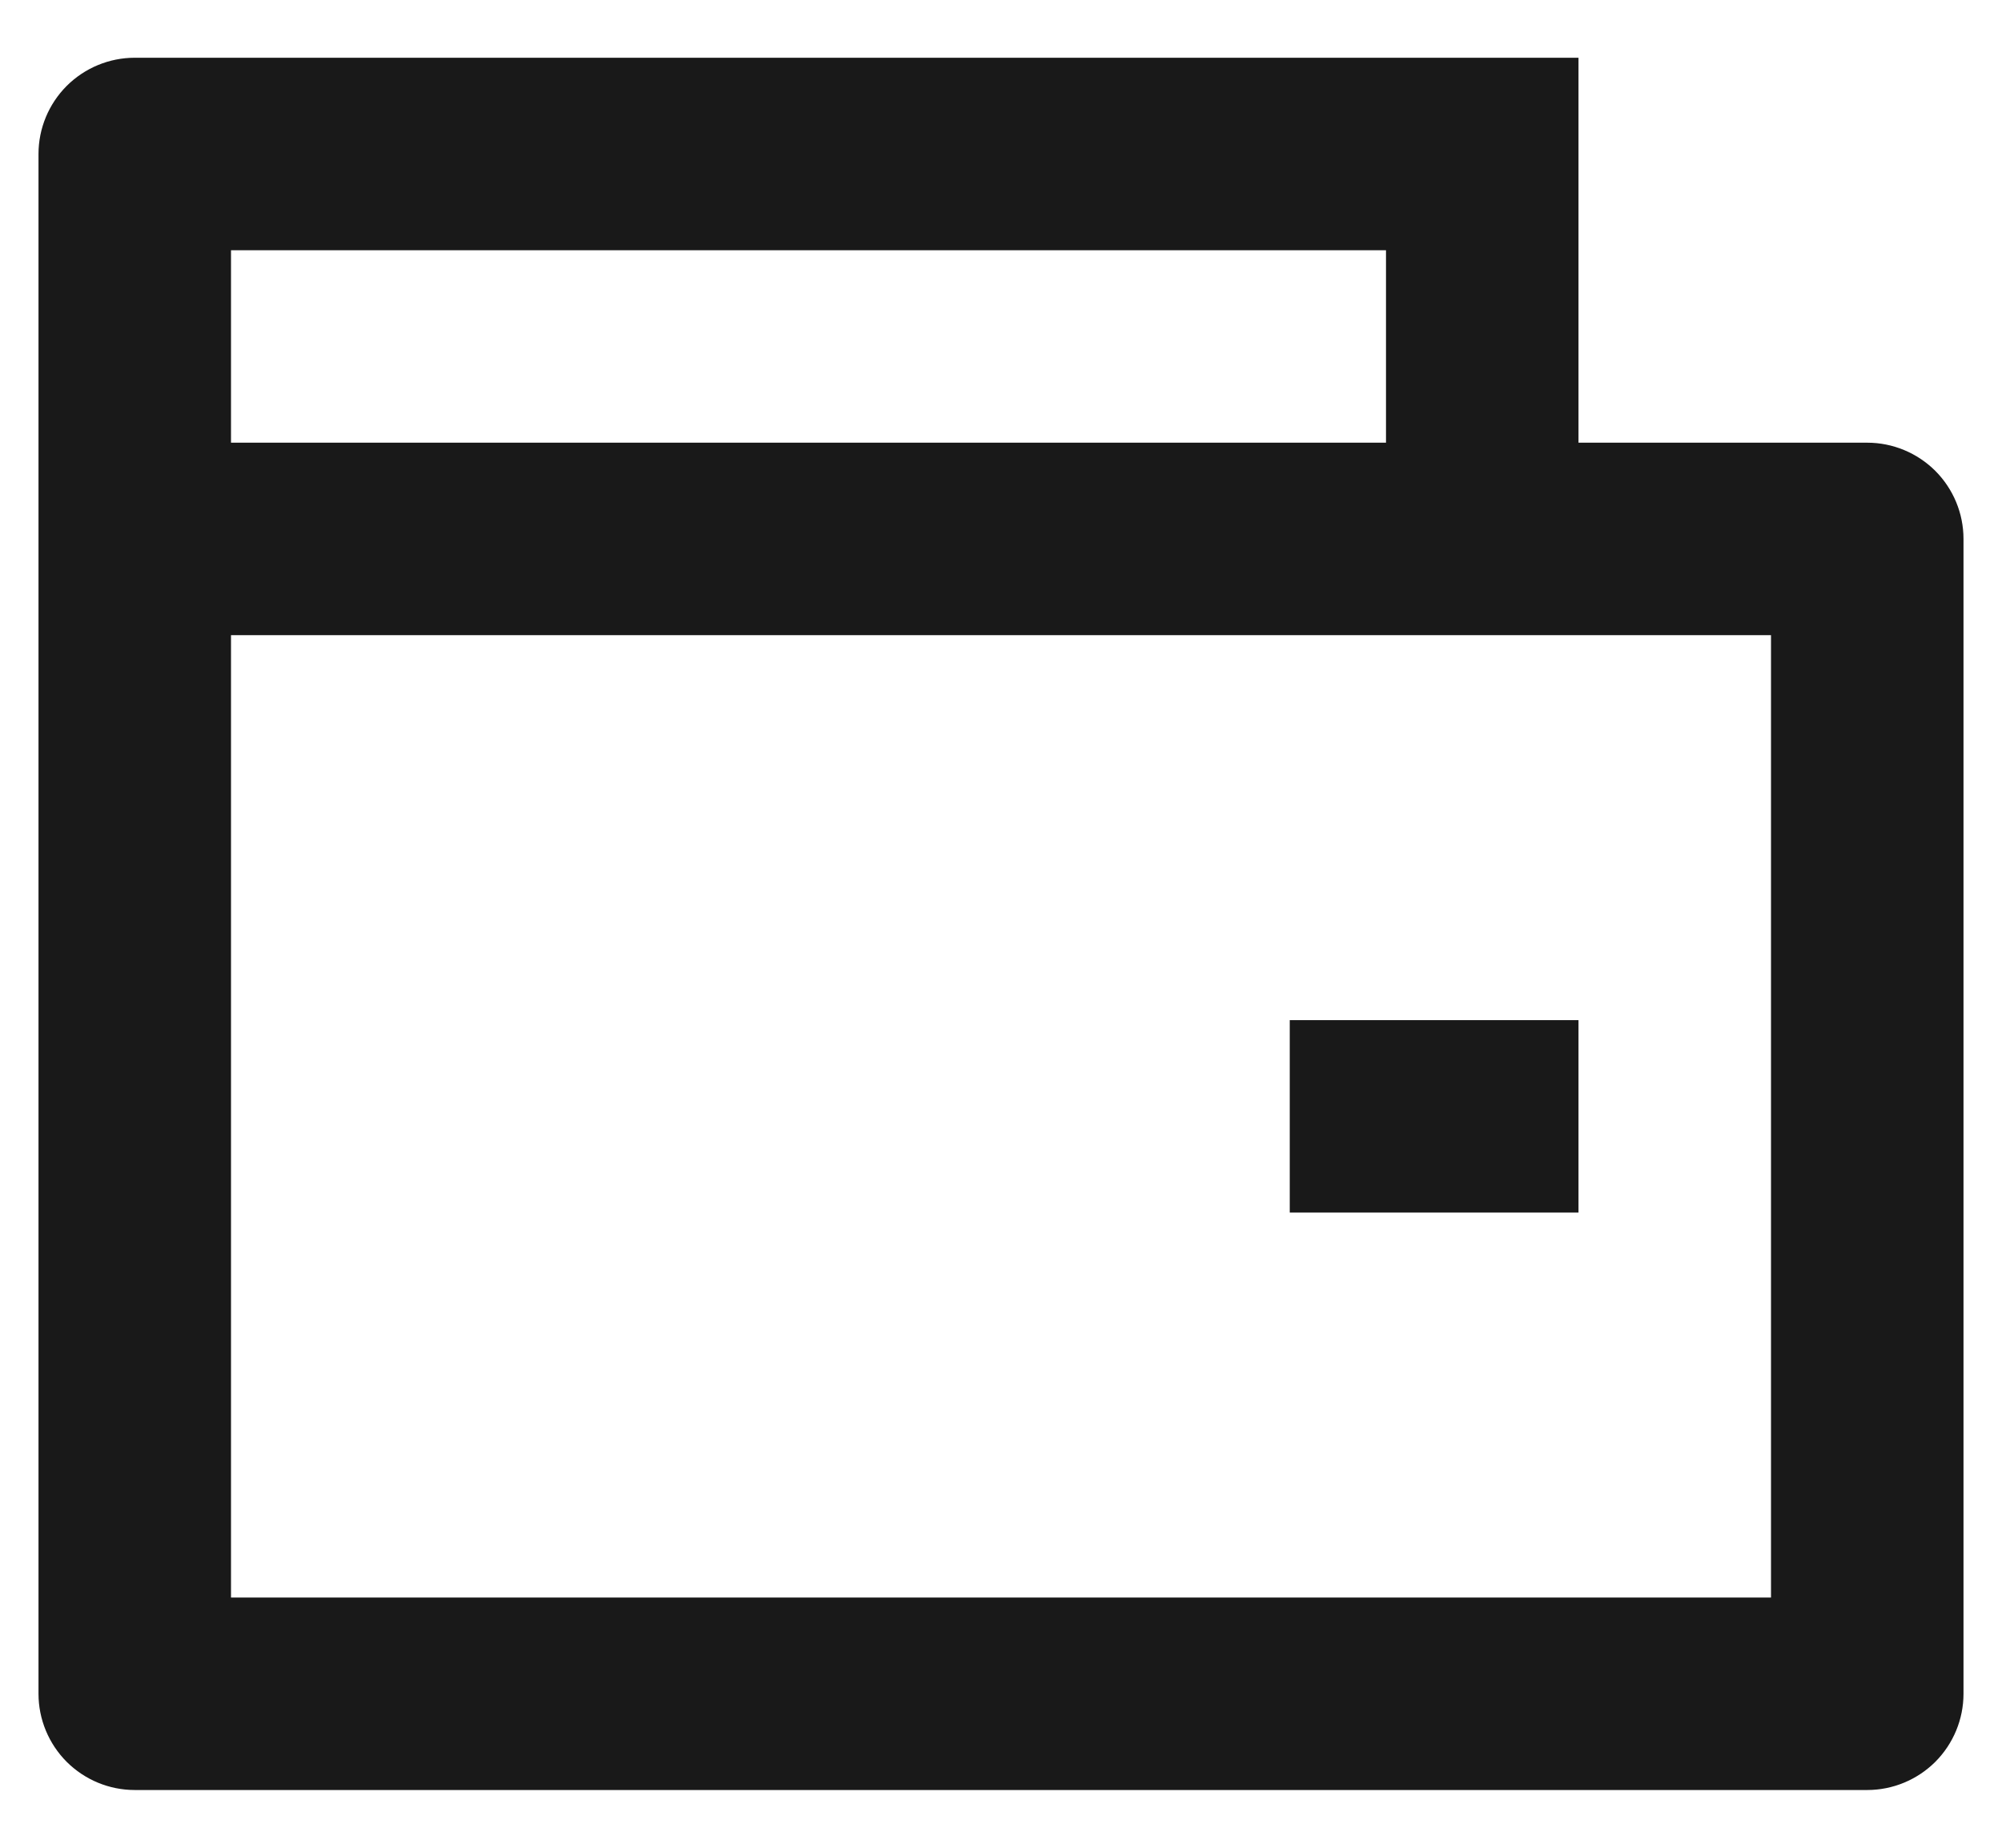
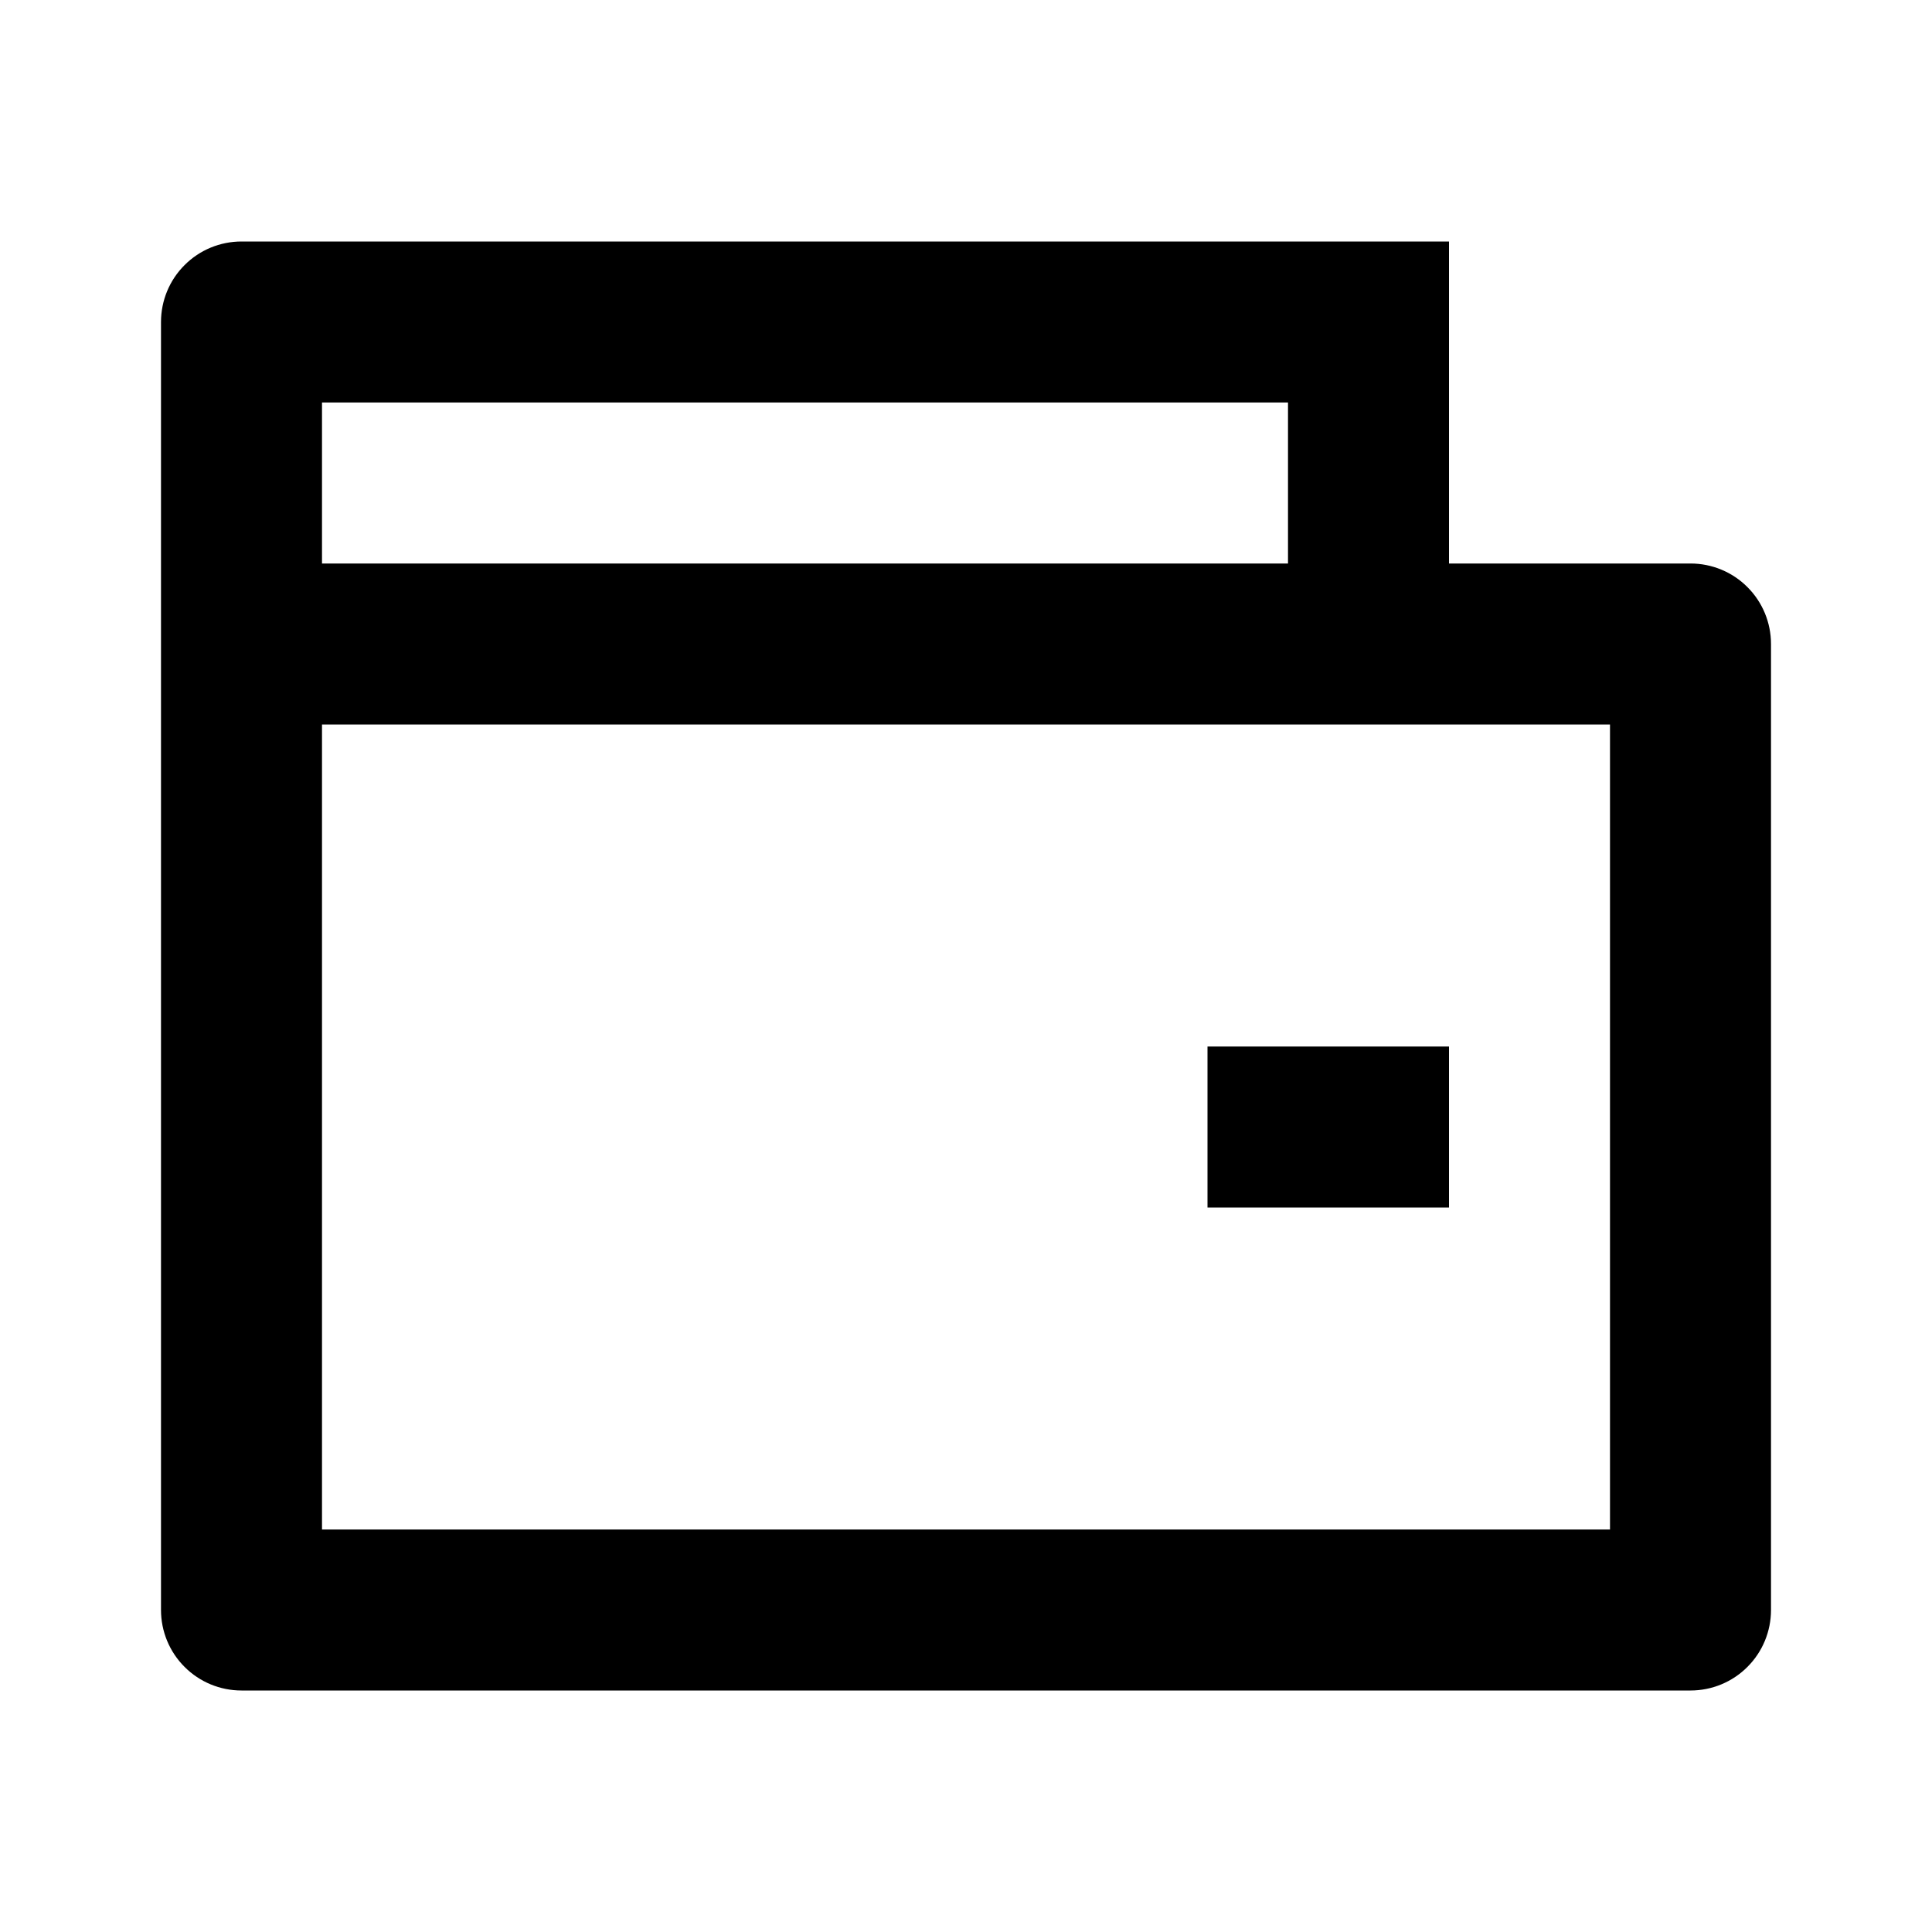
- <svg xmlns="http://www.w3.org/2000/svg" width="26" height="24" viewBox="0 0 26 24" fill="none">
-   <path d="M20.5 5.75H24.25C24.581 5.75 24.899 5.882 25.134 6.116C25.368 6.351 25.5 6.668 25.5 7V22C25.5 22.331 25.368 22.649 25.134 22.884C24.899 23.118 24.581 23.25 24.25 23.25H1.75C1.418 23.25 1.101 23.118 0.866 22.884C0.632 22.649 0.5 22.331 0.5 22V2C0.5 1.668 0.632 1.351 0.866 1.116C1.101 0.882 1.418 0.75 1.75 0.75H20.5V5.75ZM3 8.25V20.75H23V8.25H3ZM3 3.25V5.75H18V3.25H3ZM16.75 13.25H20.5V15.75H16.75V13.25Z" fill="#191919" />
+ <svg xmlns="http://www.w3.org/2000/svg" width="24" height="24" viewBox="0 0 24 24" fill="none">
+   <path d="M18 7H21C21.265 7 21.52 7.105 21.707 7.293C21.895 7.48 22 7.735 22 8V20C22 20.265 21.895 20.52 21.707 20.707C21.52 20.895 21.265 21 21 21H3C2.735 21 2.48 20.895 2.293 20.707C2.105 20.52 2 20.265 2 20V4C2 3.735 2.105 3.48 2.293 3.293C2.48 3.105 2.735 3 3 3H18V7ZM4 9V19H20V9H4ZM4 5V7H16V5H4ZM15 13H18V15H15V13Z" fill="black" />
</svg>
